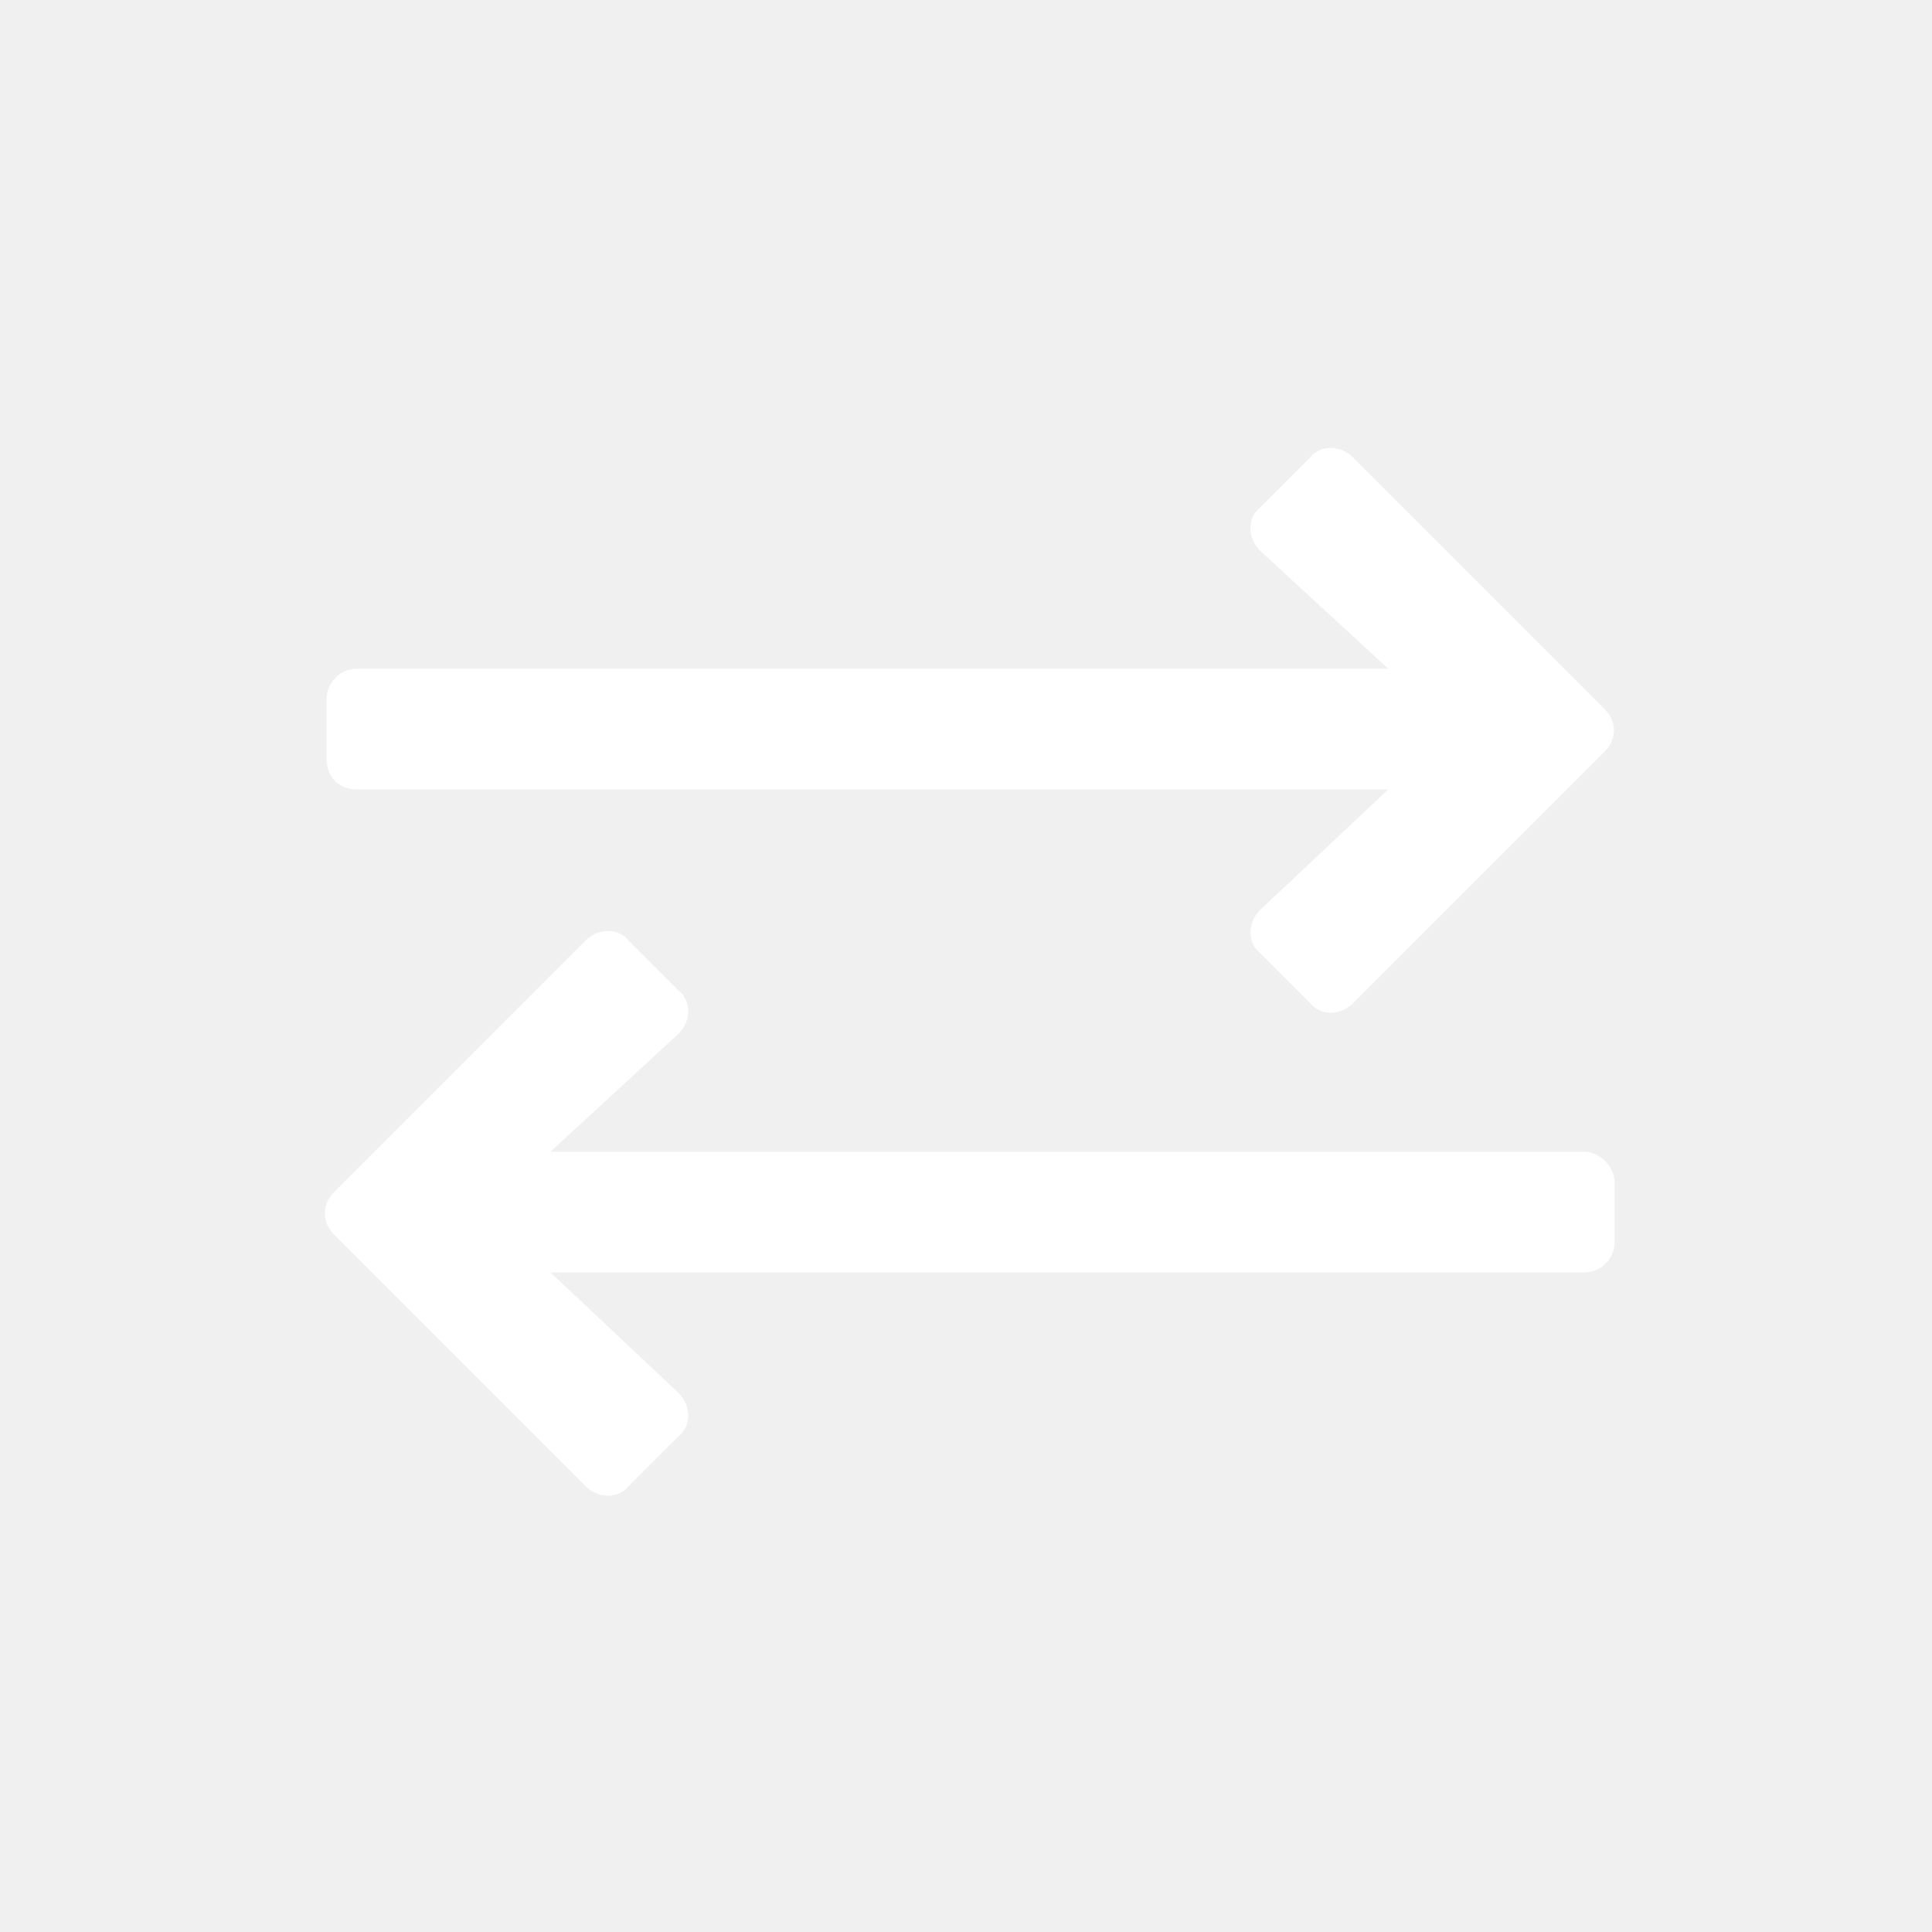
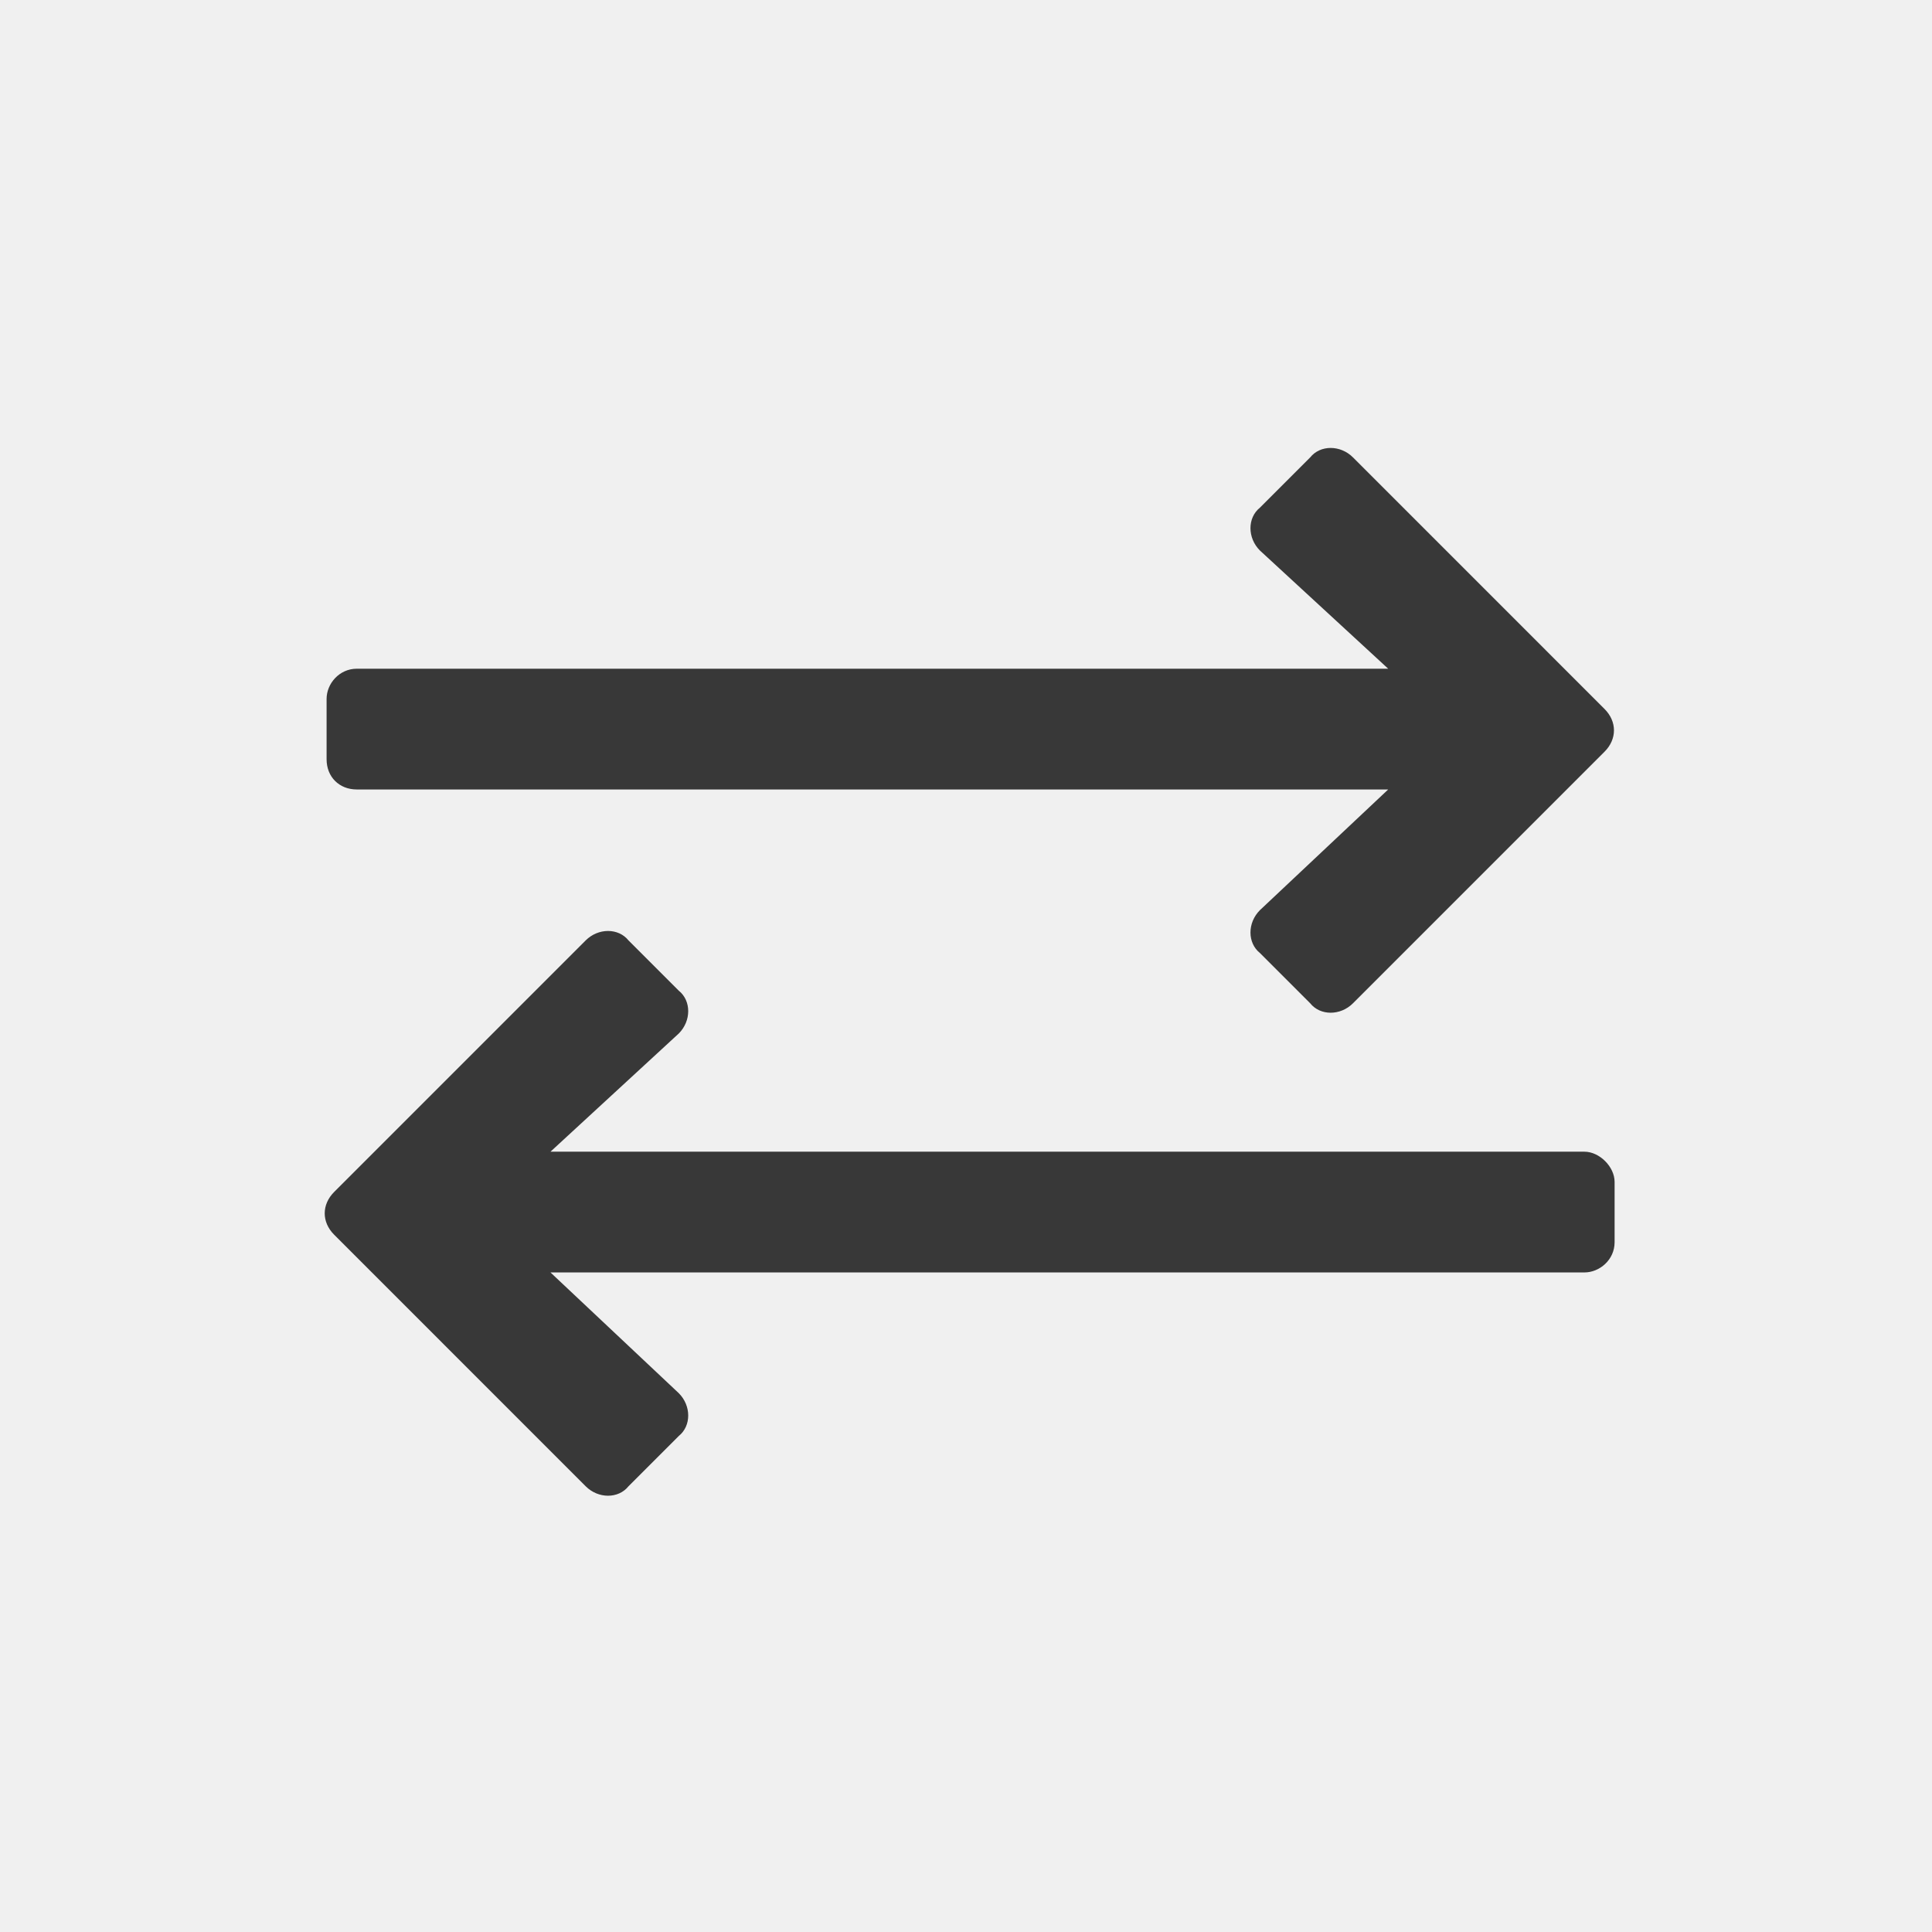
<svg xmlns="http://www.w3.org/2000/svg" width="70" height="70" viewBox="0 0 70 70" fill="none">
-   <path d="M58.135 27.236L49.021 36.351C48.565 36.807 47.836 36.807 47.471 36.351L45.648 34.528C45.193 34.163 45.193 33.434 45.648 32.978L50.297 28.604H12.927C12.289 28.604 11.833 28.148 11.833 27.51V25.322C11.833 24.775 12.289 24.229 12.927 24.229H50.297L45.648 19.945C45.193 19.489 45.193 18.76 45.648 18.395L47.471 16.572C47.836 16.116 48.565 16.116 49.021 16.572L58.135 25.687C58.591 26.143 58.591 26.781 58.135 27.236ZM12.107 44.736C11.651 44.281 11.651 43.643 12.107 43.187L21.221 34.072C21.677 33.617 22.406 33.617 22.771 34.072L24.594 35.895C25.049 36.26 25.049 36.989 24.594 37.445L19.945 41.728H57.406C57.953 41.728 58.5 42.275 58.5 42.822V45.01C58.5 45.648 57.953 46.103 57.406 46.103H19.945L24.594 50.478C25.049 50.934 25.049 51.663 24.594 52.028L22.771 53.851C22.406 54.307 21.677 54.307 21.221 53.851L12.107 44.736Z" fill="white" />
+   <path d="M58.135 27.236L49.021 36.351C48.565 36.807 47.836 36.807 47.471 36.351L45.648 34.528C45.193 34.163 45.193 33.434 45.648 32.978L50.297 28.604H12.927C12.289 28.604 11.833 28.148 11.833 27.51V25.322C11.833 24.775 12.289 24.229 12.927 24.229H50.297L45.648 19.945C45.193 19.489 45.193 18.76 45.648 18.395L47.471 16.572C47.836 16.116 48.565 16.116 49.021 16.572L58.135 25.687C58.591 26.143 58.591 26.781 58.135 27.236ZM12.107 44.736C11.651 44.281 11.651 43.643 12.107 43.187L21.221 34.072C21.677 33.617 22.406 33.617 22.771 34.072L24.594 35.895C25.049 36.26 25.049 36.989 24.594 37.445L19.945 41.728H57.406C57.953 41.728 58.5 42.275 58.5 42.822V45.01C58.5 45.648 57.953 46.103 57.406 46.103H19.945L24.594 50.478C25.049 50.934 25.049 51.663 24.594 52.028L22.771 53.851C22.406 54.307 21.677 54.307 21.221 53.851L12.107 44.736Z" fill="#383838" />
</svg>
